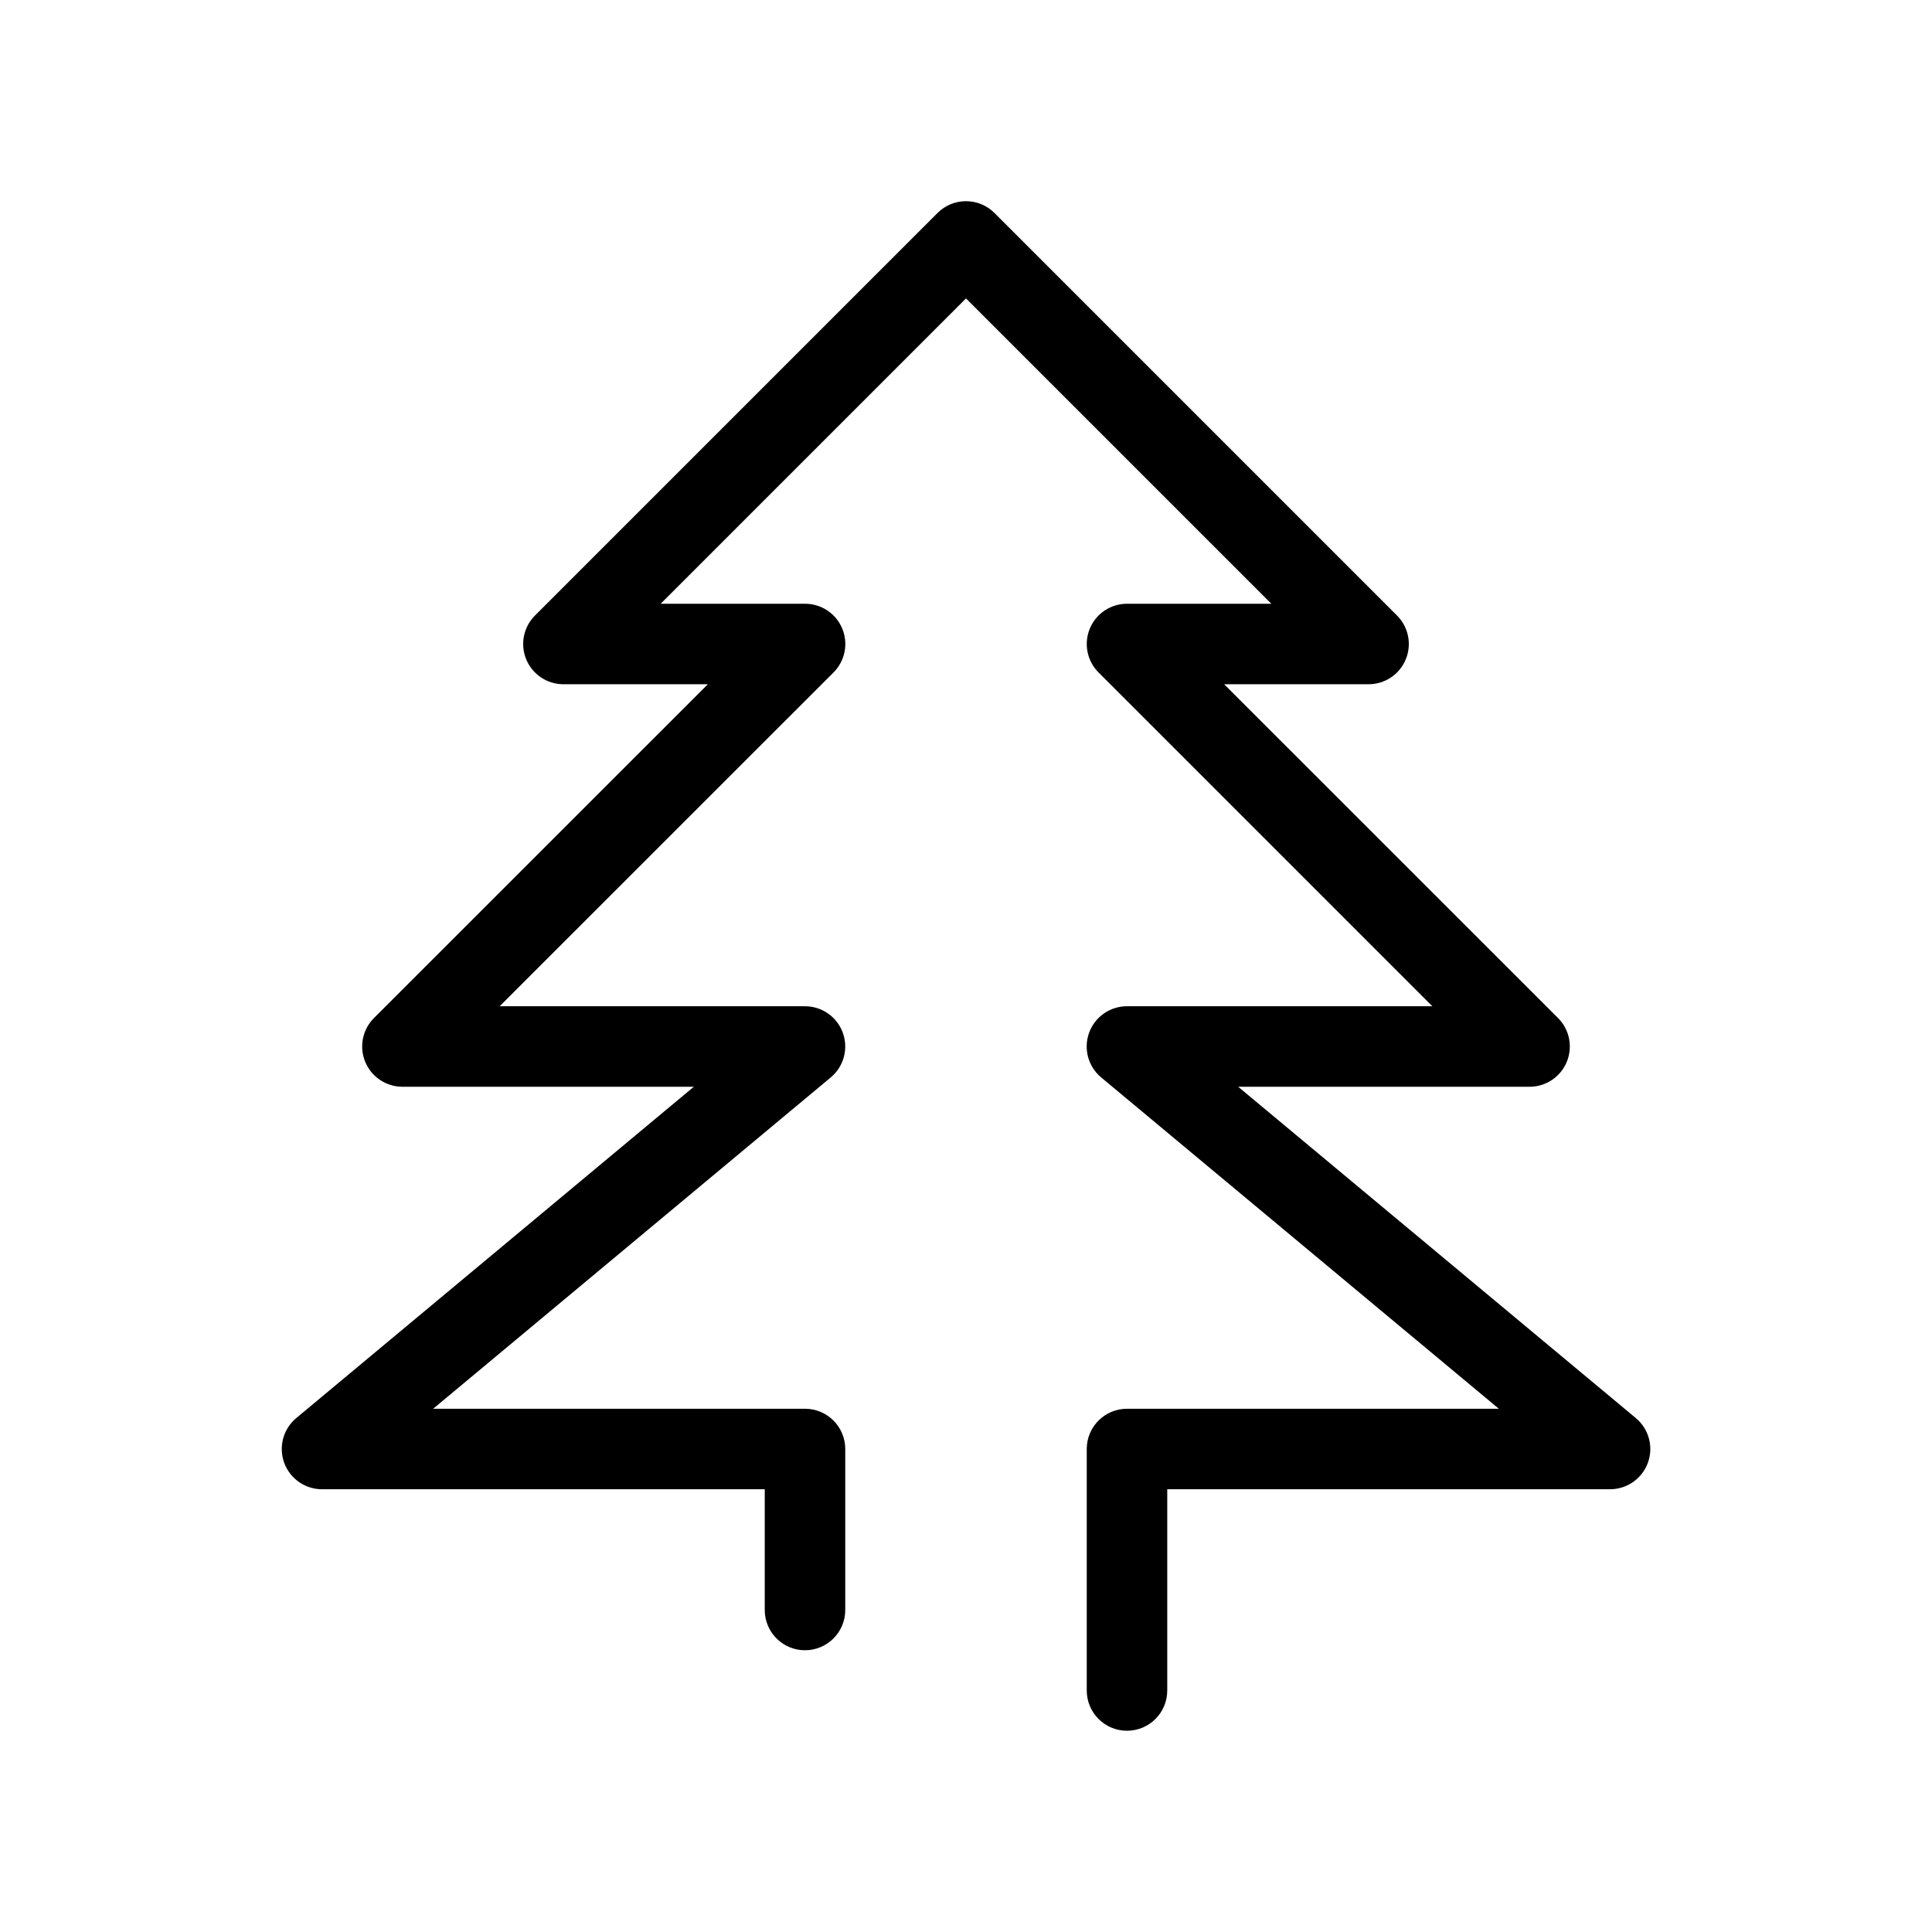
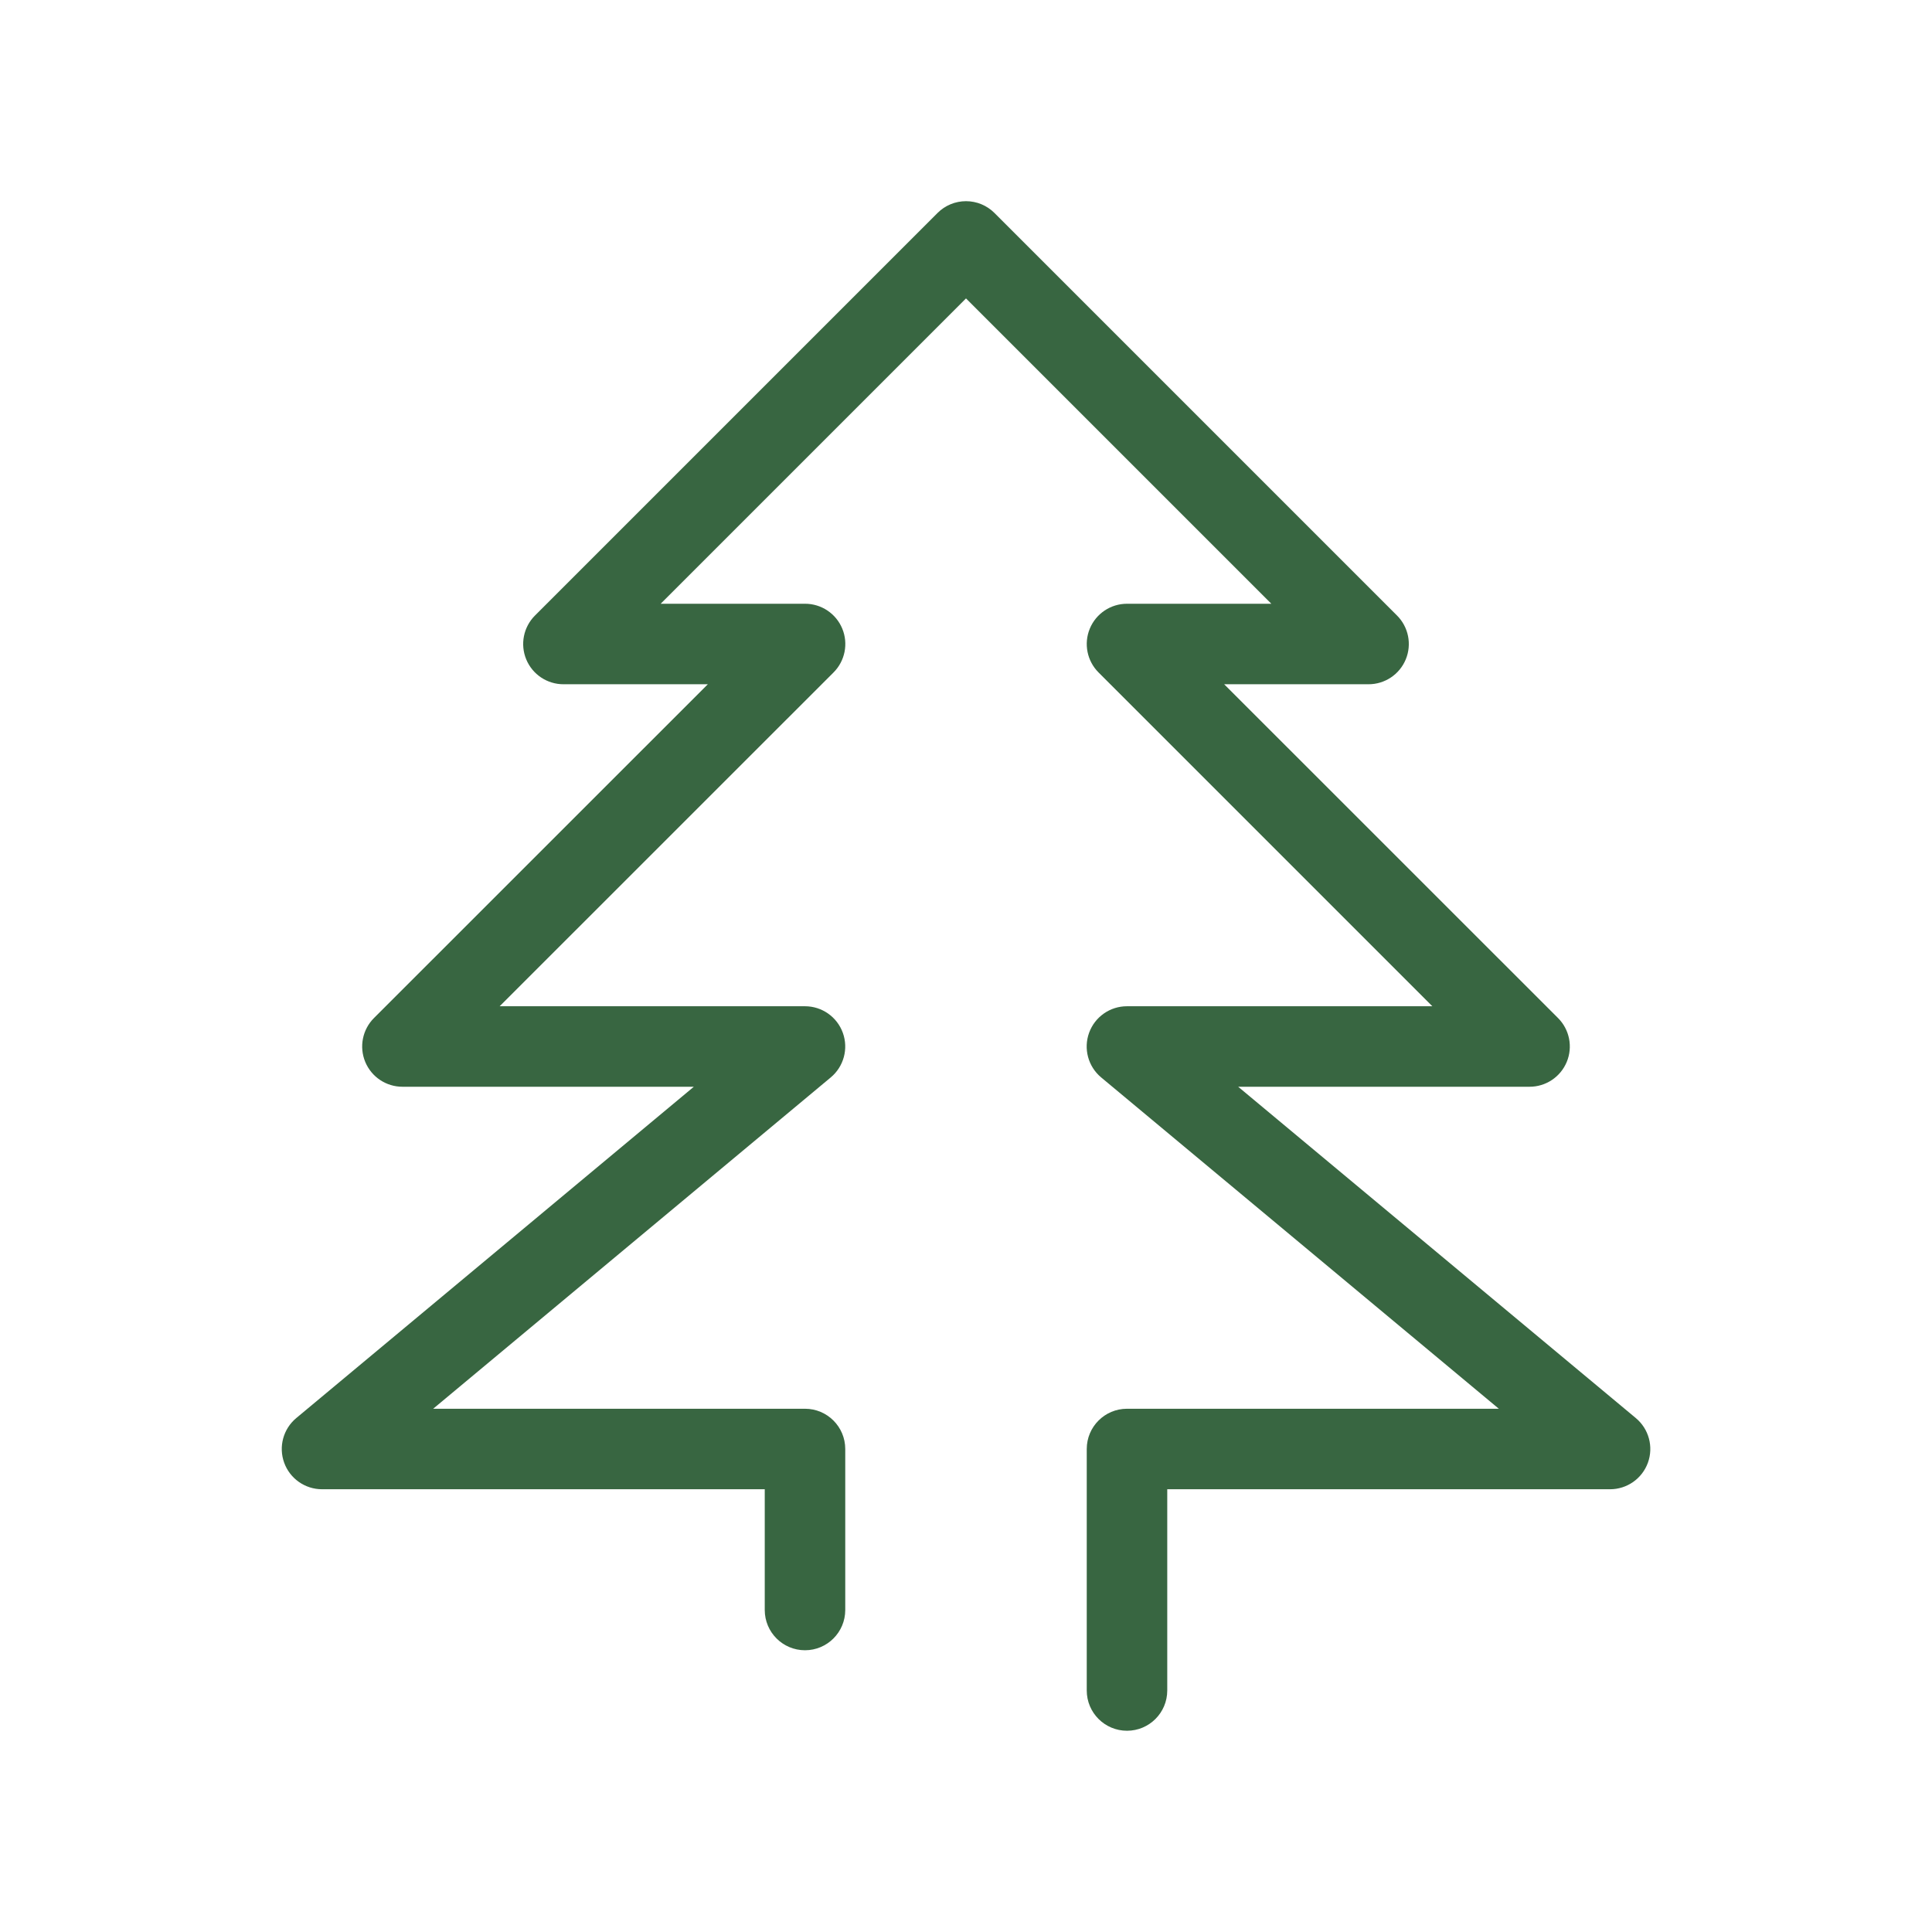
<svg xmlns="http://www.w3.org/2000/svg" width="24" height="24" fill="none" id="christmas-tree">
-   <path fill="#000" fill-rule="evenodd" d="M11.646 2.646a.5.5 0 0 1 .708 0l5 5A.5.5 0 0 1 17 8.5h-1.793l4.147 4.146A.5.5 0 0 1 19 13.5h-3.619l4.94 4.116A.5.5 0 0 1 20 18.5h-5.5V21a.5.5 0 1 1-1 0v-3a.5.5 0 0 1 .5-.5h4.619l-4.94-4.116A.5.5 0 0 1 14 12.5h3.793l-4.146-4.146A.5.5 0 0 1 14 7.5h1.793L12 3.707 8.207 7.5H10a.5.5 0 0 1 .354.854L6.207 12.5H10a.5.5 0 0 1 .32.884L5.381 17.5H10a.5.5 0 0 1 .5.5v2a.5.5 0 1 1-1 0v-1.5H4a.5.5 0 0 1-.32-.884L8.619 13.5H5a.5.5 0 0 1-.354-.854L8.793 8.5H7a.5.5 0 0 1-.354-.854l5-5Z" clip-rule="evenodd" />
+   <path fill="#386641" fill-rule="evenodd" d="M11.646 2.646a.5.5 0 0 1 .708 0l5 5A.5.5 0 0 1 17 8.5h-1.793l4.147 4.146A.5.5 0 0 1 19 13.5h-3.619l4.94 4.116A.5.5 0 0 1 20 18.5h-5.5V21a.5.5 0 1 1-1 0v-3a.5.5 0 0 1 .5-.5h4.619l-4.94-4.116A.5.5 0 0 1 14 12.5h3.793l-4.146-4.146A.5.5 0 0 1 14 7.5h1.793L12 3.707 8.207 7.5H10a.5.5 0 0 1 .354.854L6.207 12.5H10a.5.5 0 0 1 .32.884L5.381 17.5H10a.5.5 0 0 1 .5.5v2a.5.5 0 1 1-1 0v-1.5H4a.5.5 0 0 1-.32-.884L8.619 13.5H5a.5.5 0 0 1-.354-.854L8.793 8.5H7a.5.5 0 0 1-.354-.854l5-5Z" clip-rule="evenodd" />
</svg>
